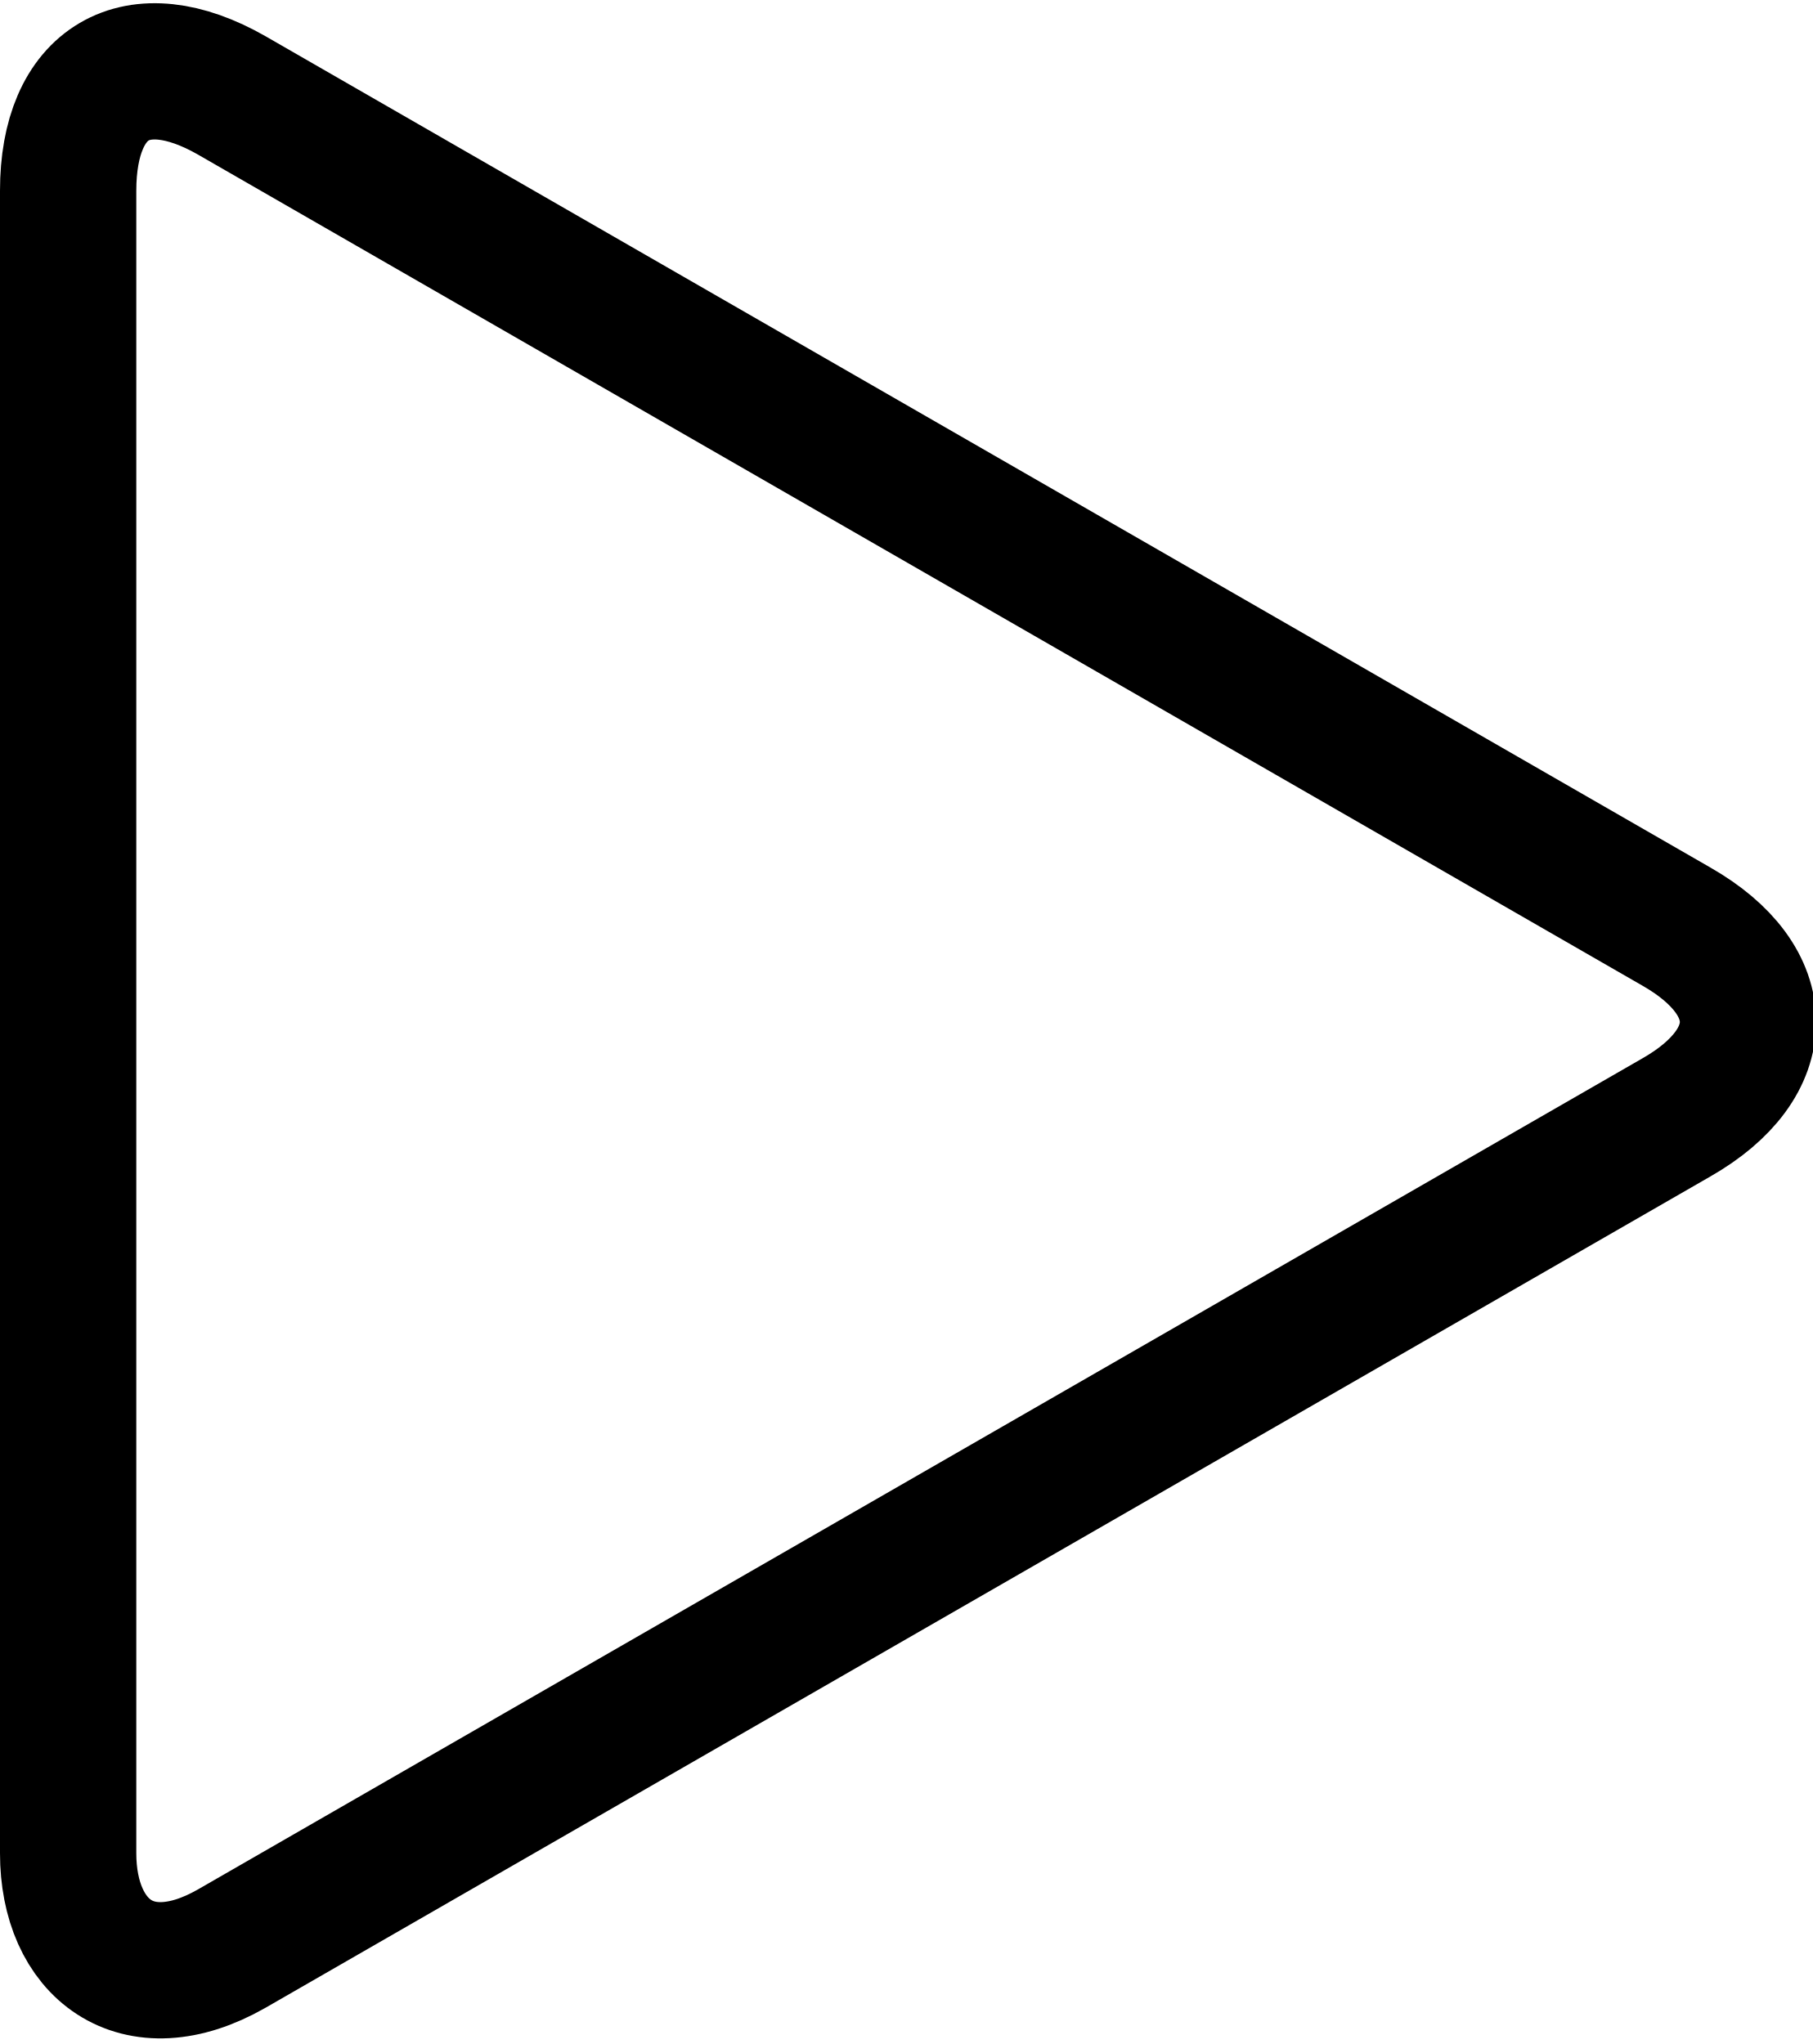
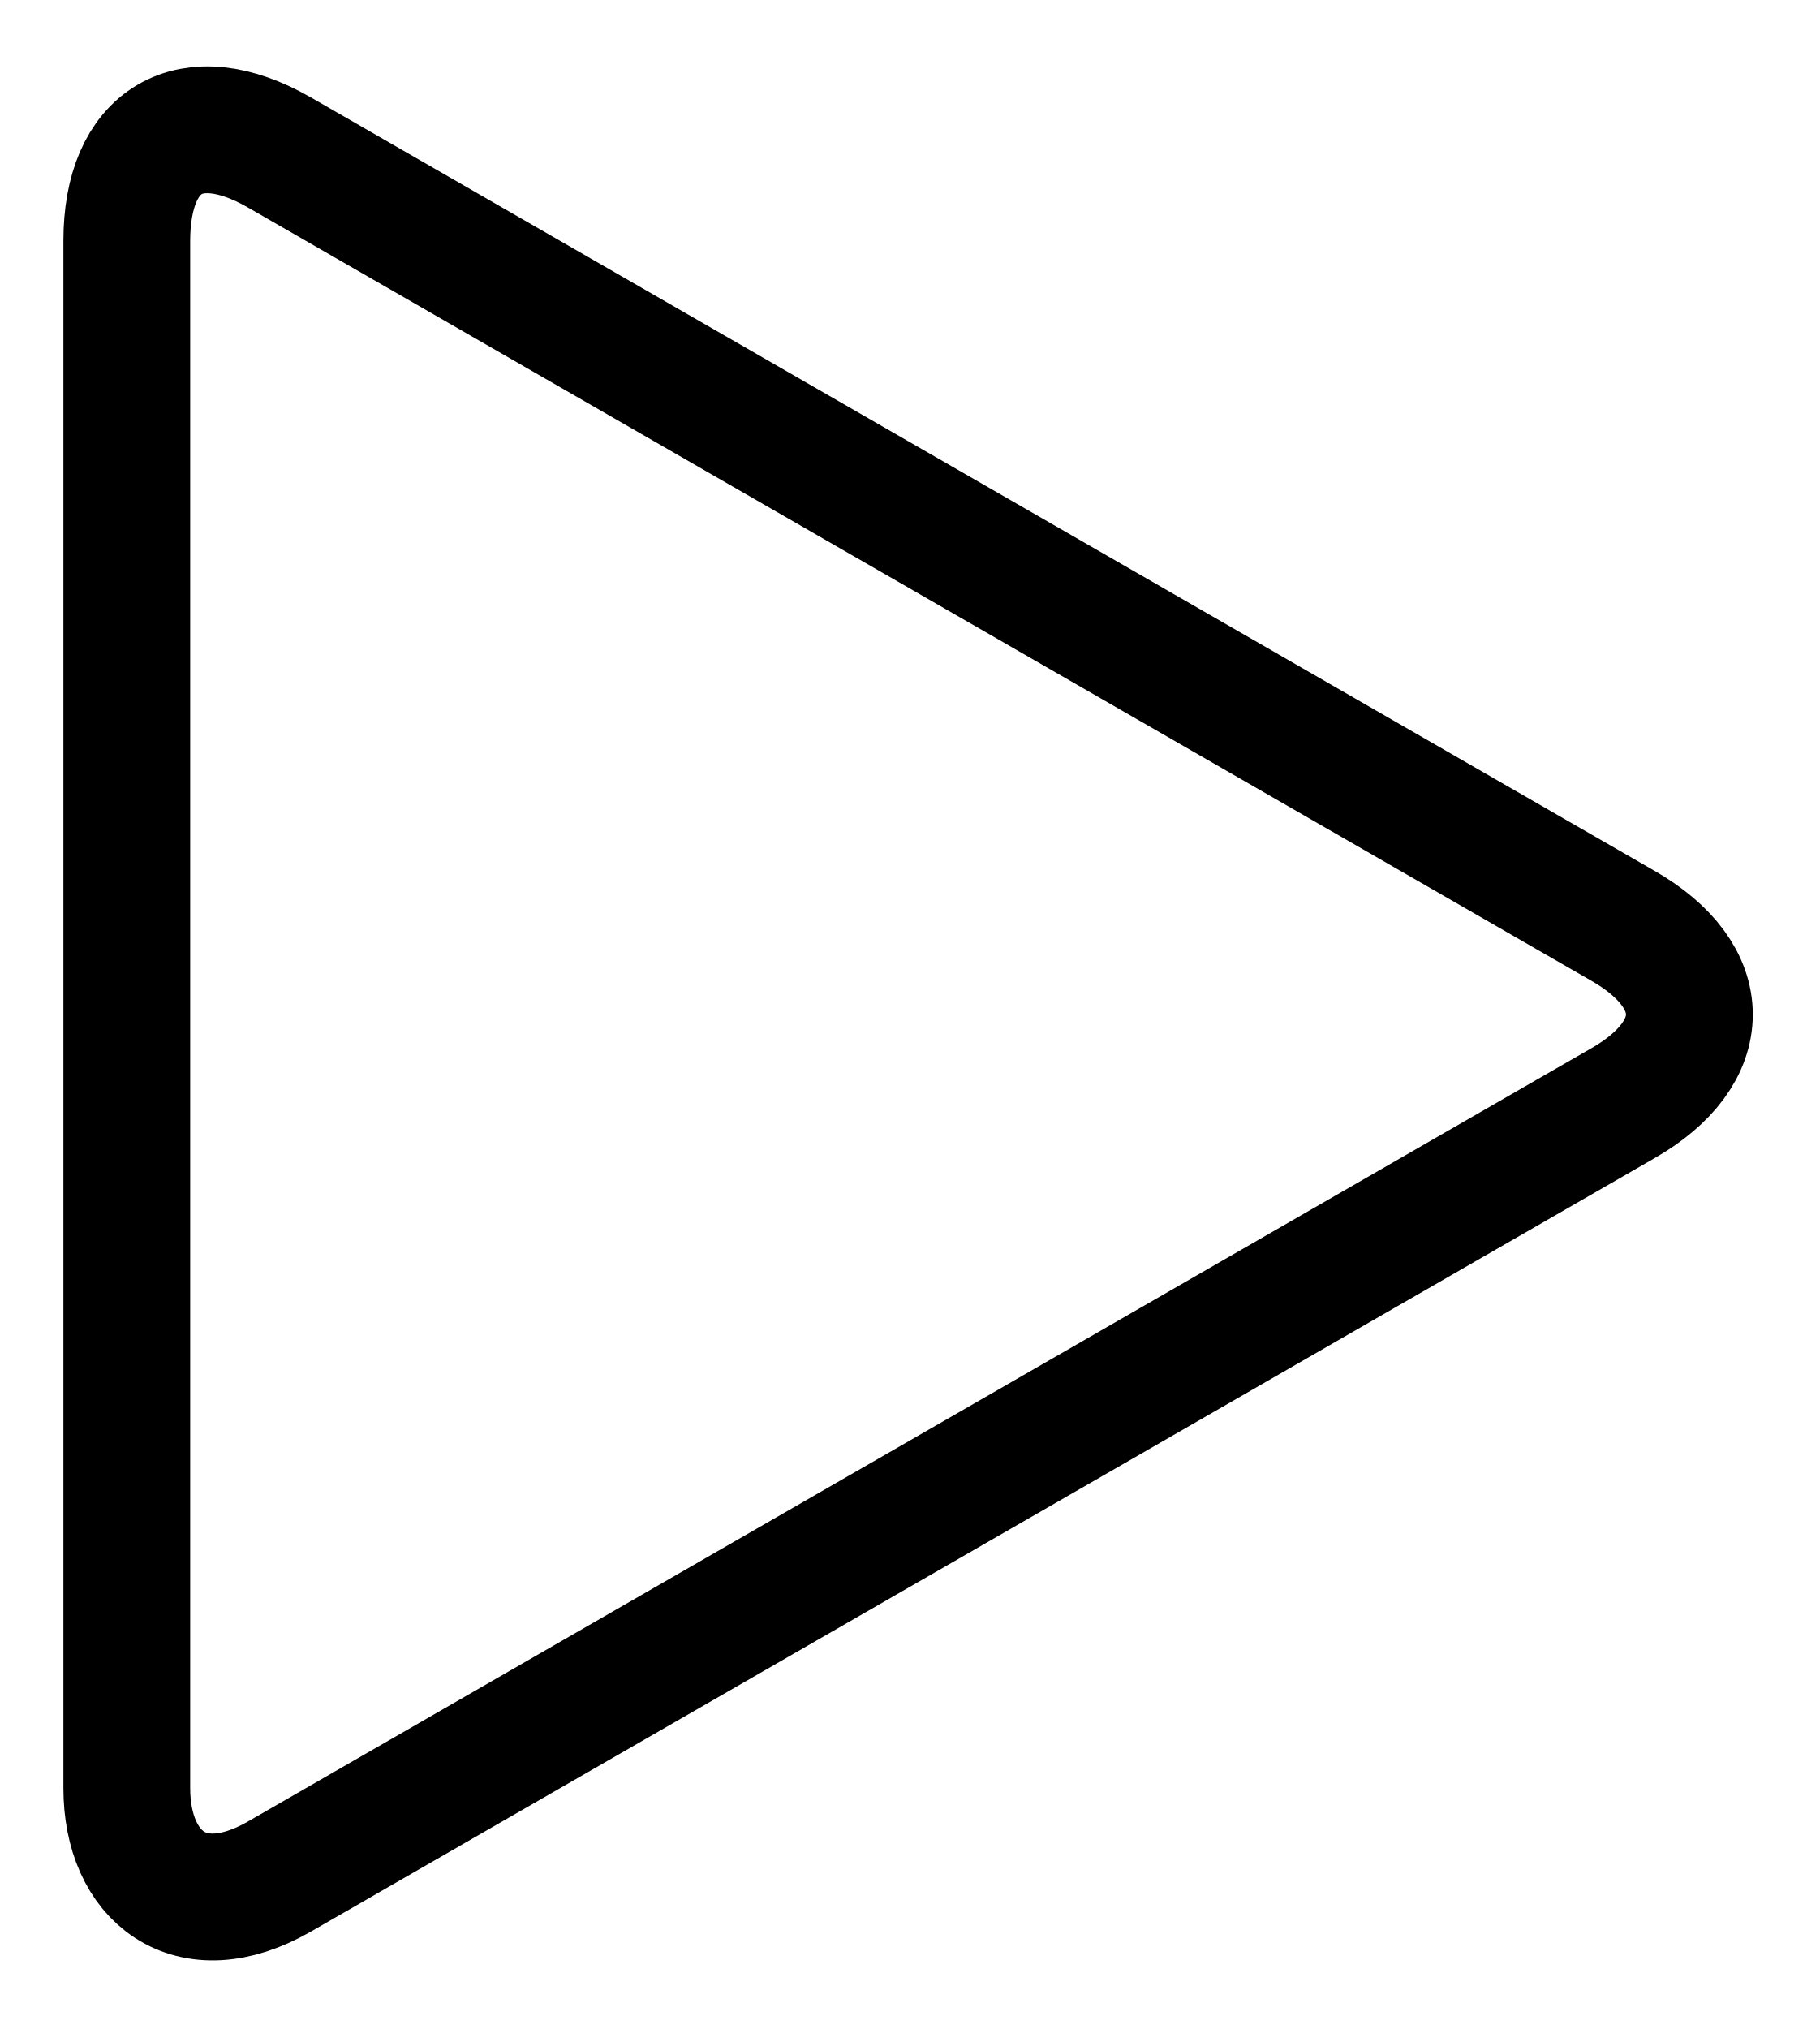
- <svg xmlns="http://www.w3.org/2000/svg" version="1.1" id="图层_1" x="0px" y="0px" viewBox="0 0 13.3 15" style="enable-background:new 0 0 13.3 15;" xml:space="preserve">
+ <svg xmlns="http://www.w3.org/2000/svg" version="1.1" id="图层_1" x="0px" y="0px" viewBox="-0.5 -0.5 14.35 16" style="enable-background:new 0 0 13.3 15;" xml:space="preserve">
  <style type="text/css">
	.st0{fill:none;stroke:#000000;stroke-miterlimit:10;}
</style>
  <path class="st0" d="M0.5,1.4c0-0.8,0.5-1.1,1.2-0.7l10.6,6.1c0.7,0.4,0.7,1,0,1.4L1.7,14.3c-0.7,0.4-1.2,0-1.2-0.7V1.4z" />
</svg>
